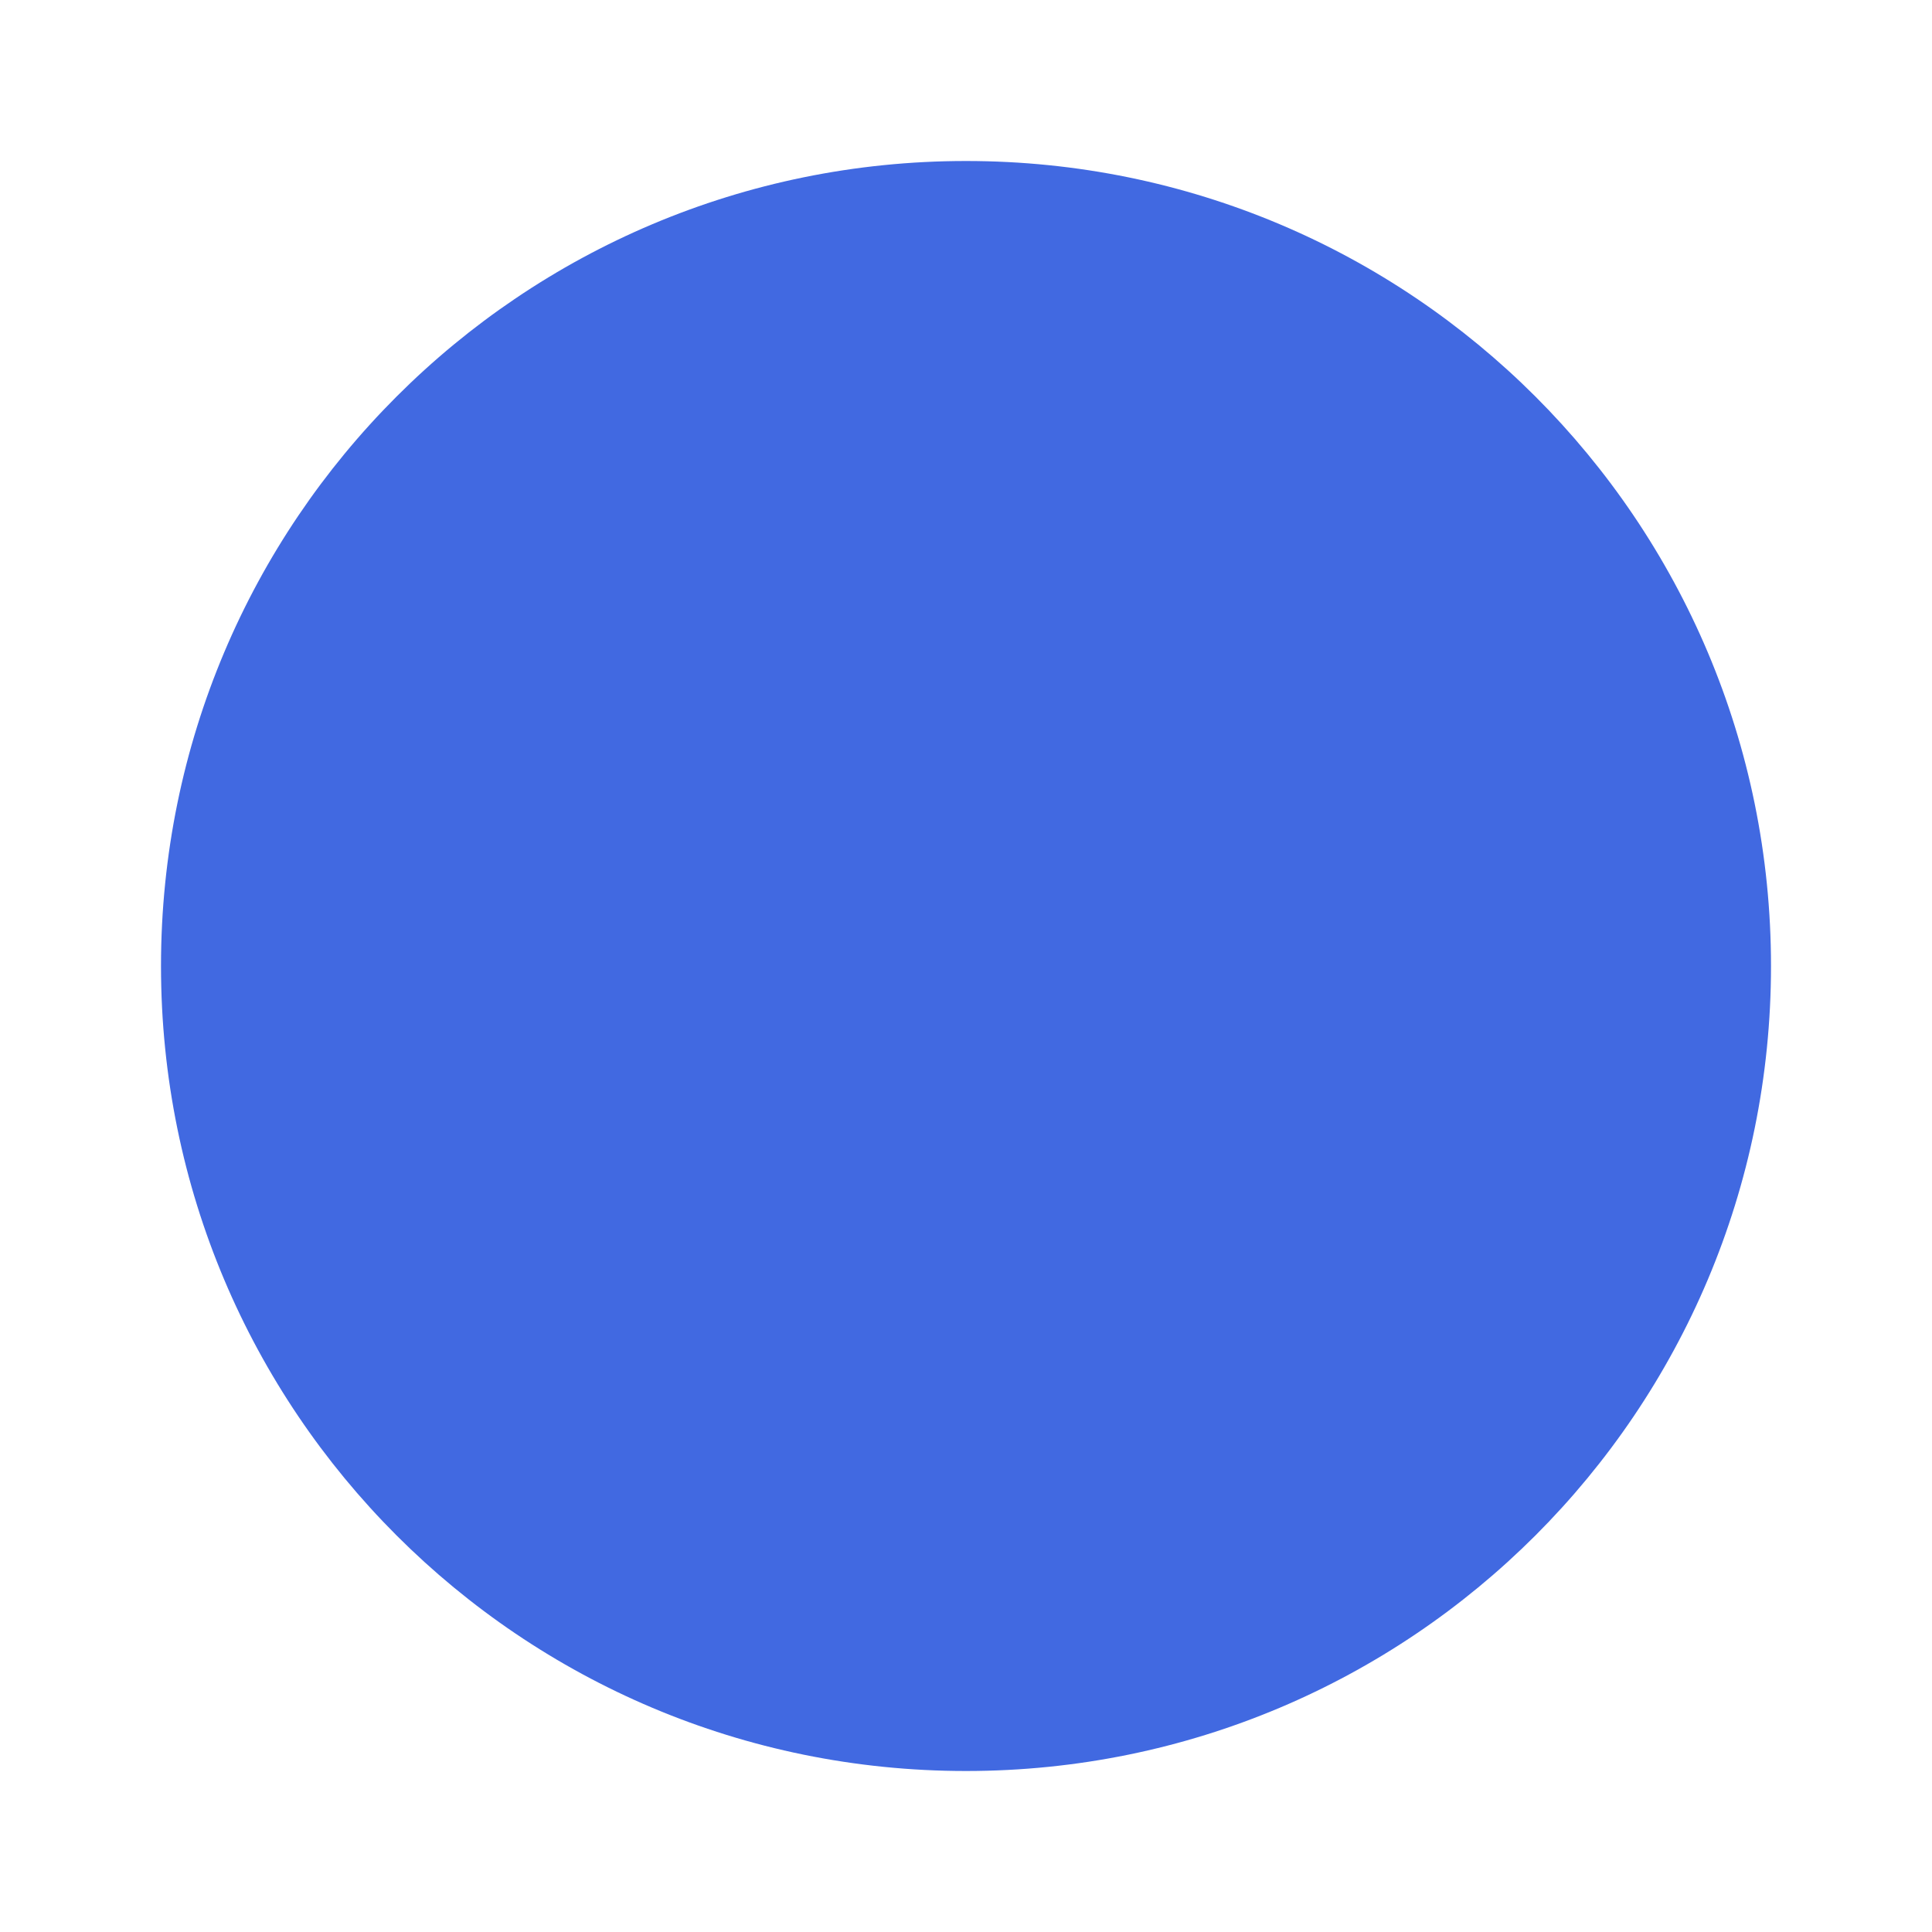
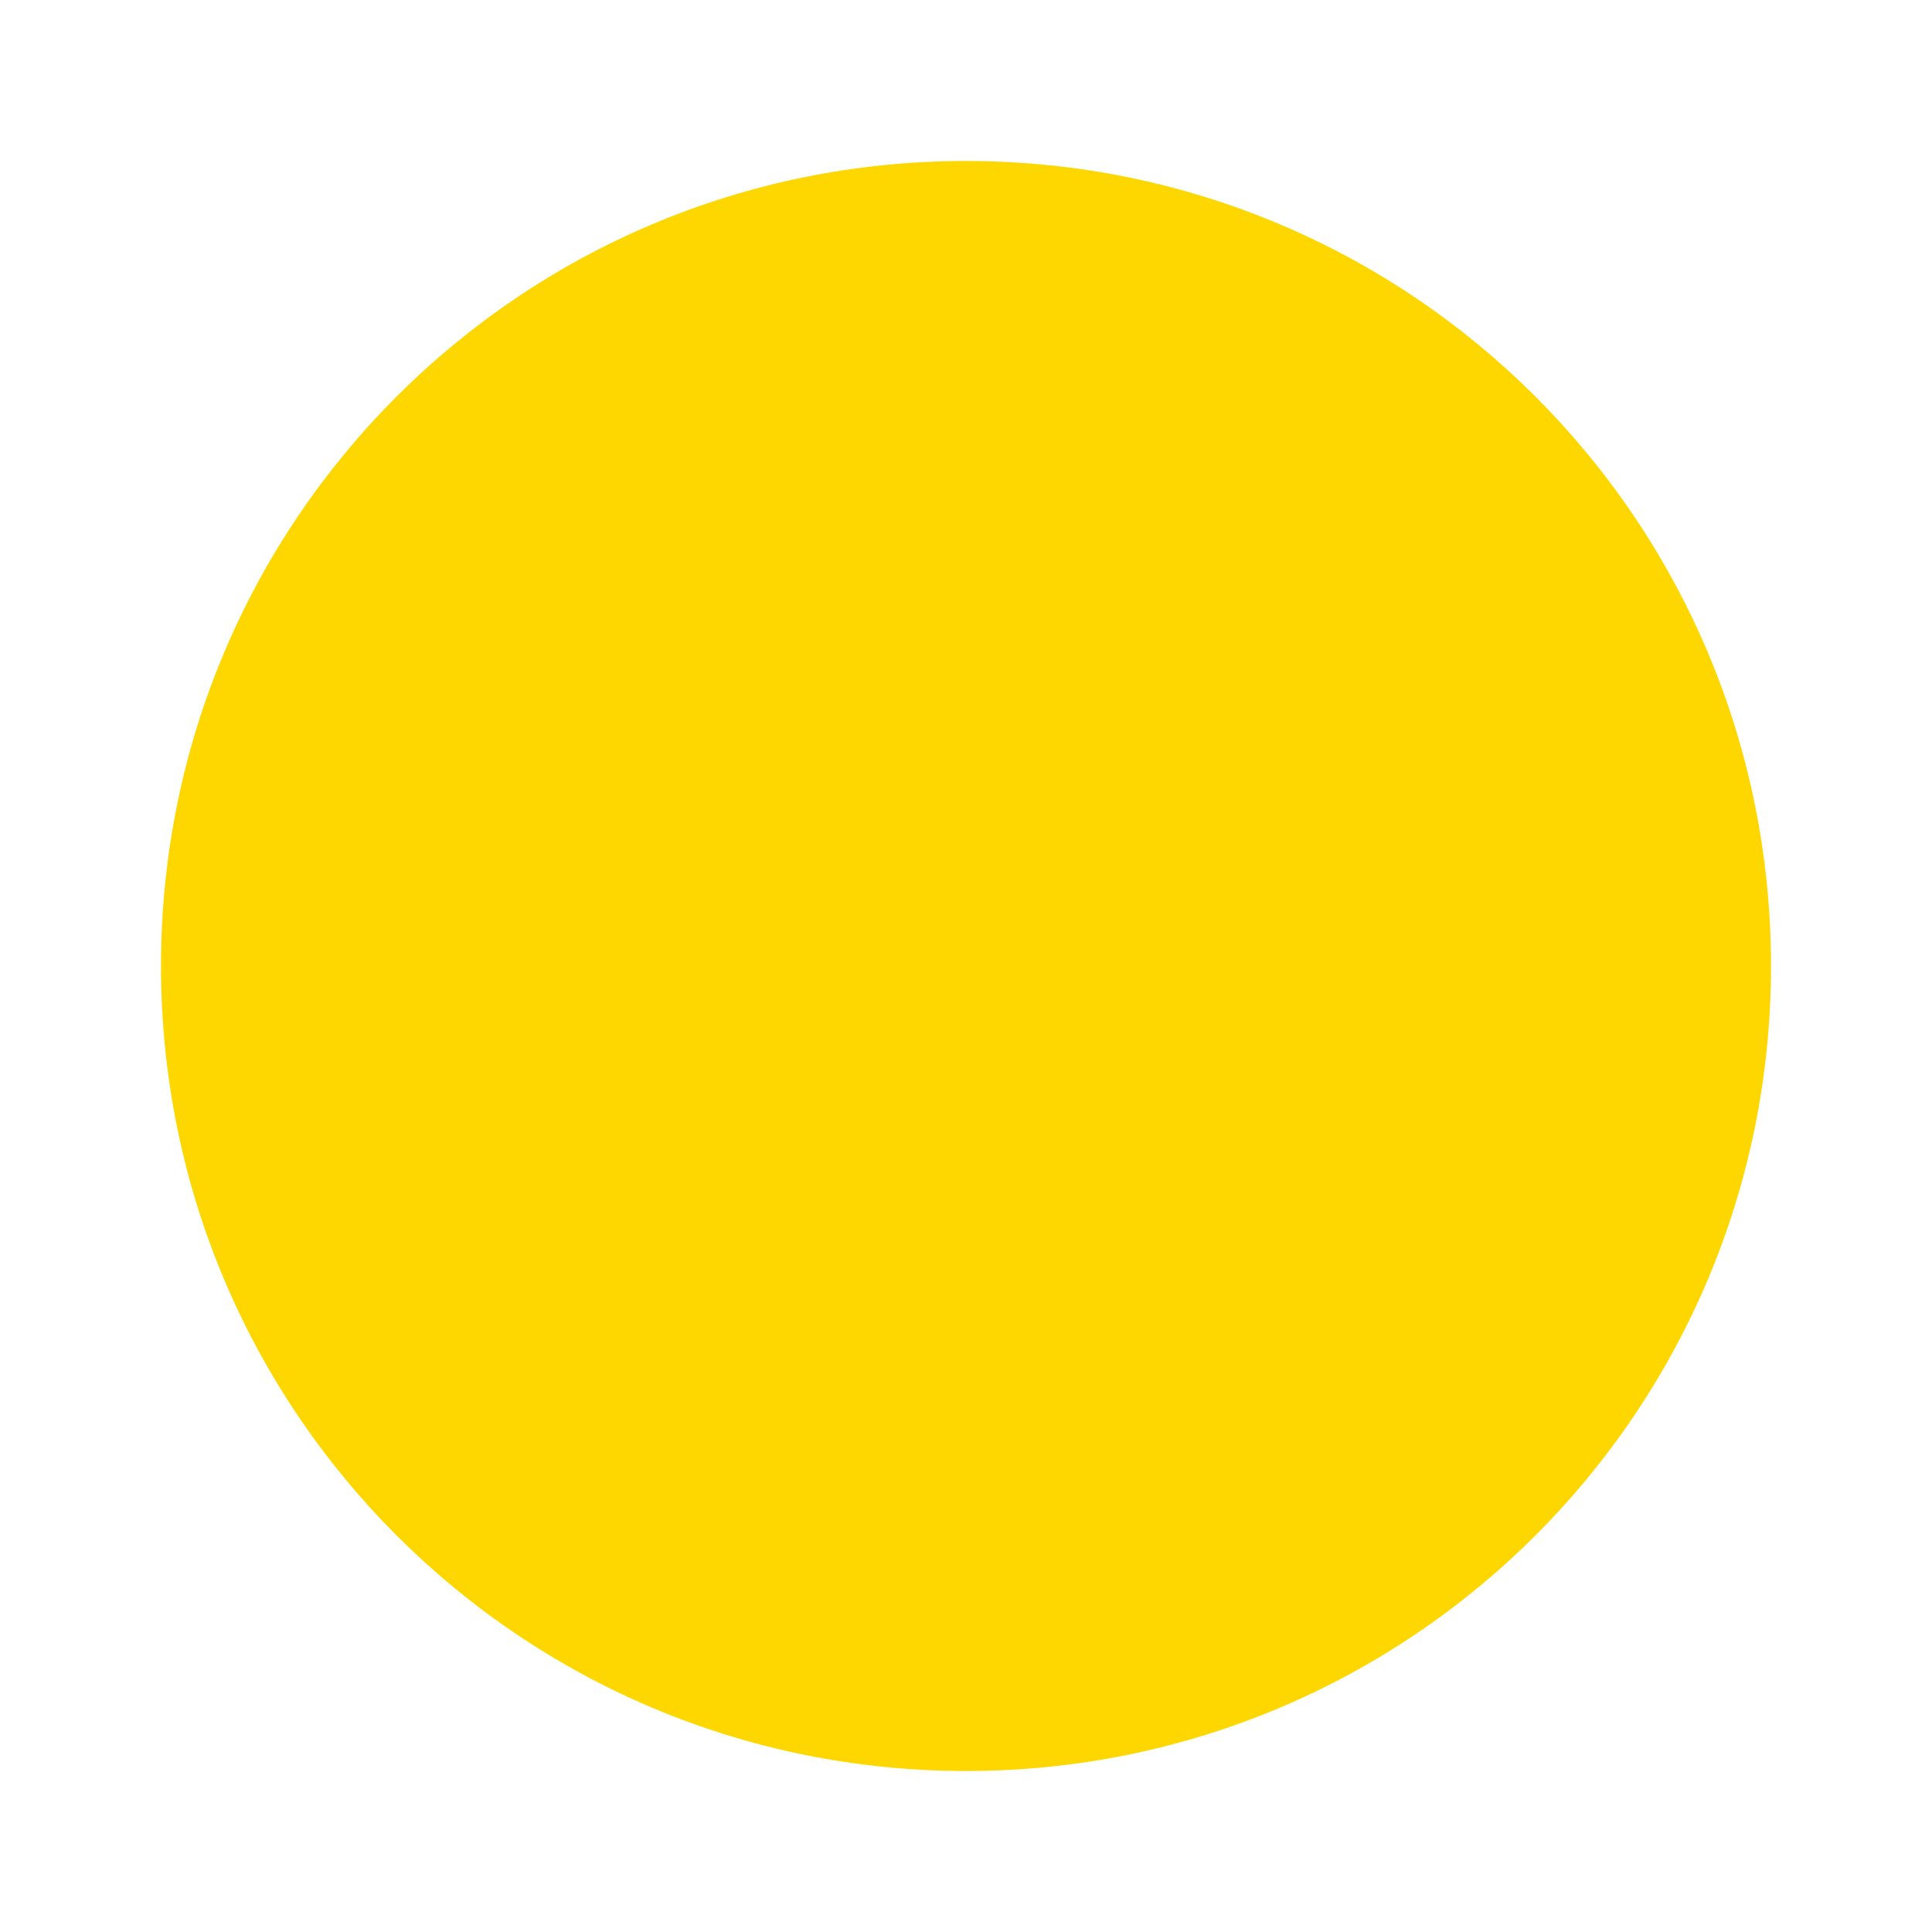
- <svg xmlns="http://www.w3.org/2000/svg" height="24px" viewBox="0 0 24 24" width="24px" fill="#4169e1">
+ <svg xmlns="http://www.w3.org/2000/svg" height="24px" viewBox="0 0 24 24" width="24px" fill="#ffd700">
  <path d="M0 0h24v24H0z" fill="none" />
  <path d="M12 2C6.47 2 2 6.47 2 12s4.47 10 10 10 10-4.47 10-10S17.53 2 12 2z" />
</svg>
